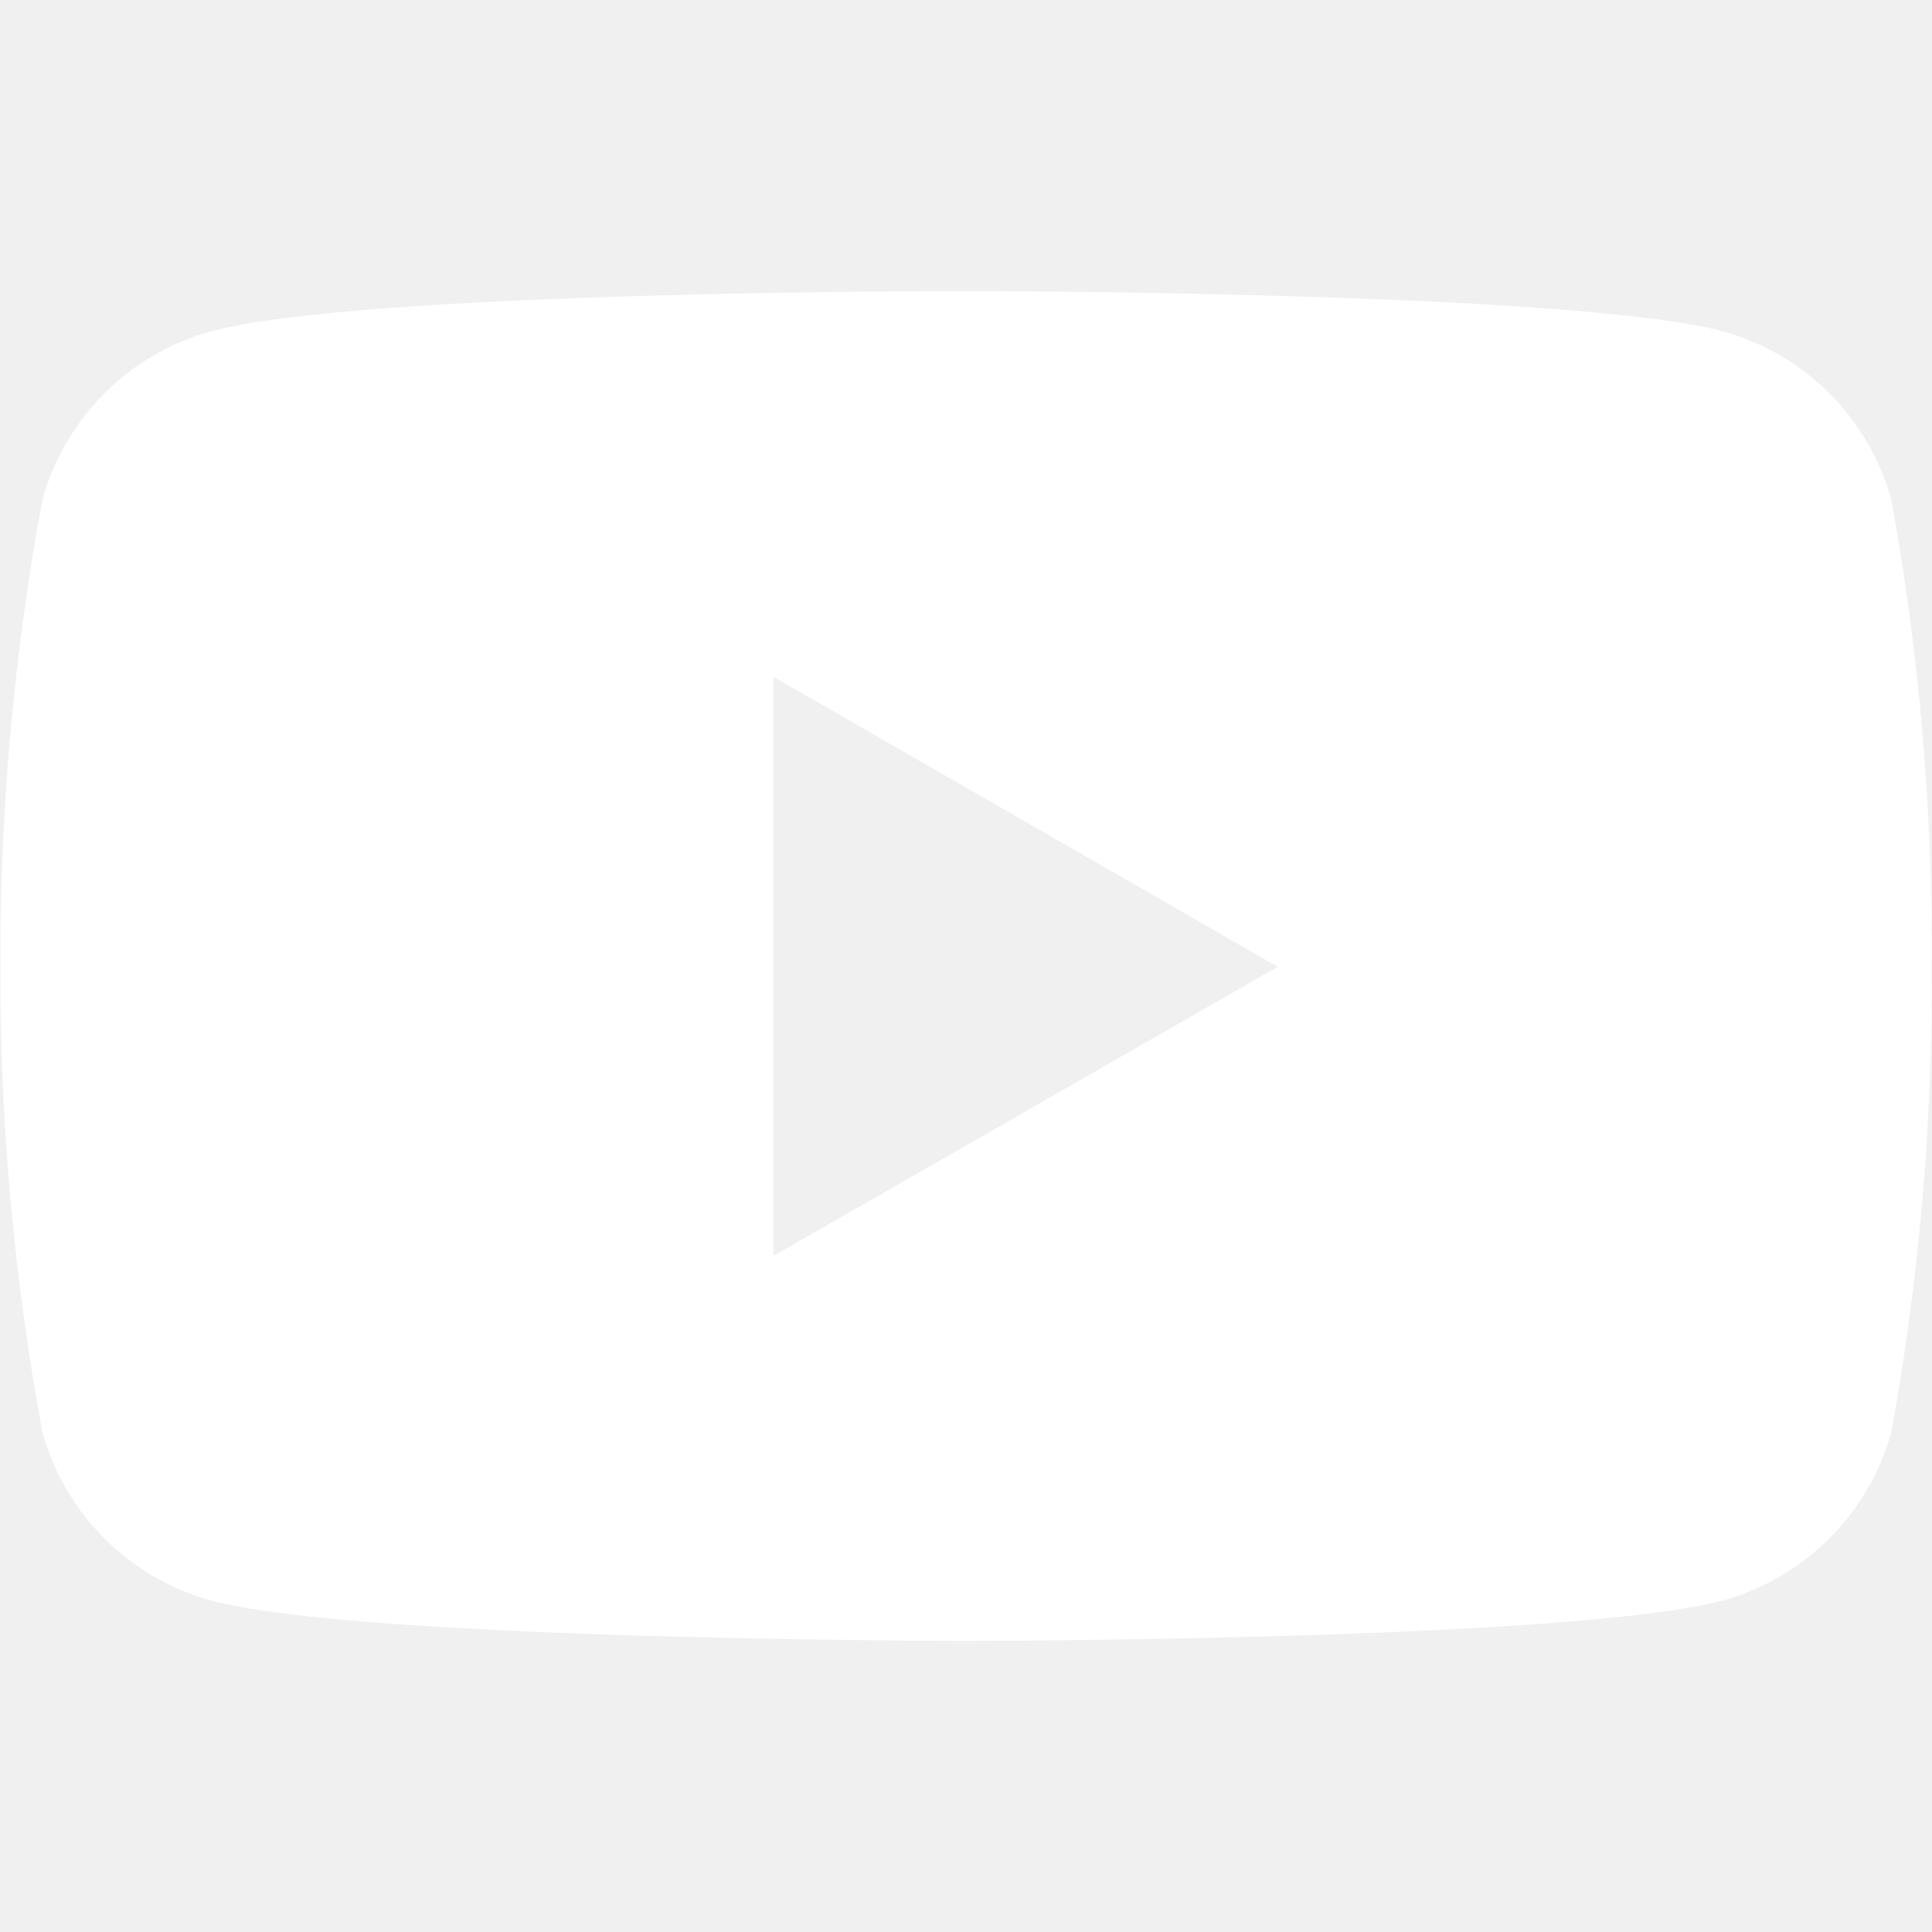
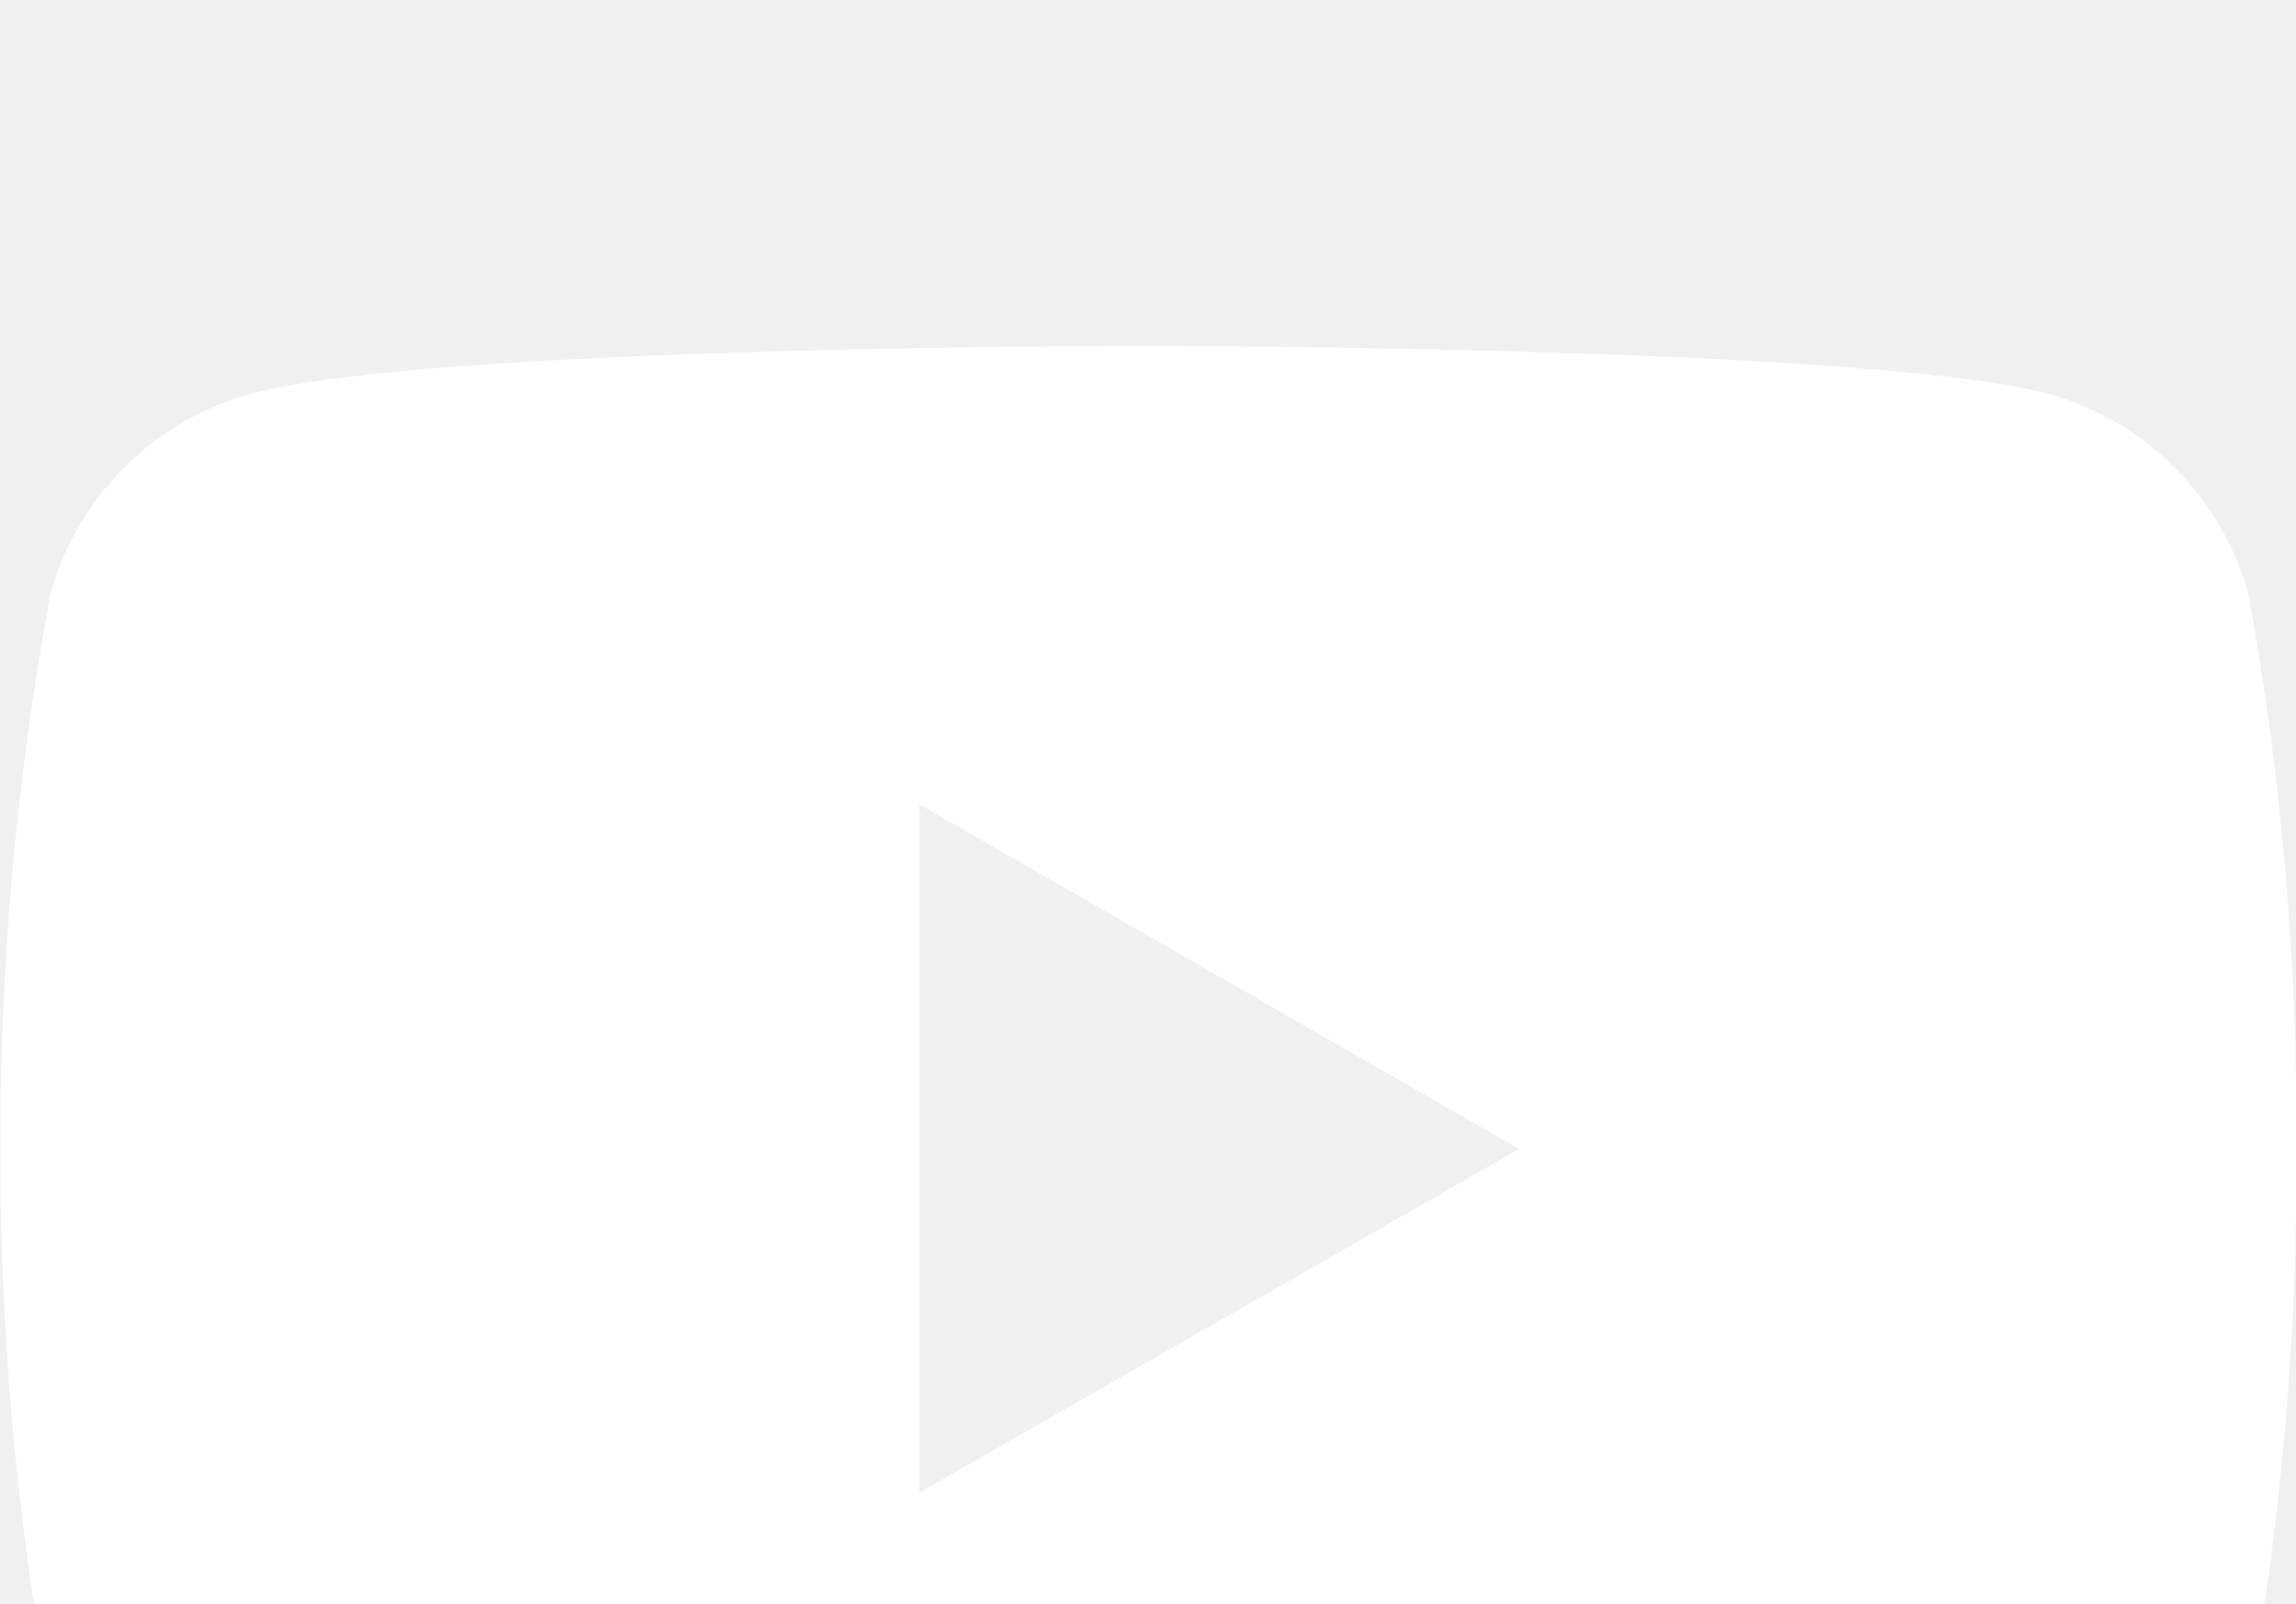
- <svg xmlns="http://www.w3.org/2000/svg" role="img" fill="#ffffff" viewBox="0 0 24 24">
+ <svg xmlns="http://www.w3.org/2000/svg" role="img" fill="#ffffff">
  <path d="M23.495 6.205a3.007 3.007 0 0 0-2.088-2.088c-1.87-.501-9.396-.501-9.396-.501s-7.507-.01-9.396.501A3.007 3.007 0 0 0 .527 6.205a31.247 31.247 0 0 0-.522 5.805 31.247 31.247 0 0 0 .522 5.783 3.007 3.007 0 0 0 2.088 2.088c1.868.502 9.396.502 9.396.502s7.506 0 9.396-.502a3.007 3.007 0 0 0 2.088-2.088 31.247 31.247 0 0 0 .5-5.783 31.247 31.247 0 0 0-.5-5.805zM9.609 15.601V8.408l6.264 3.602z" />
</svg>
